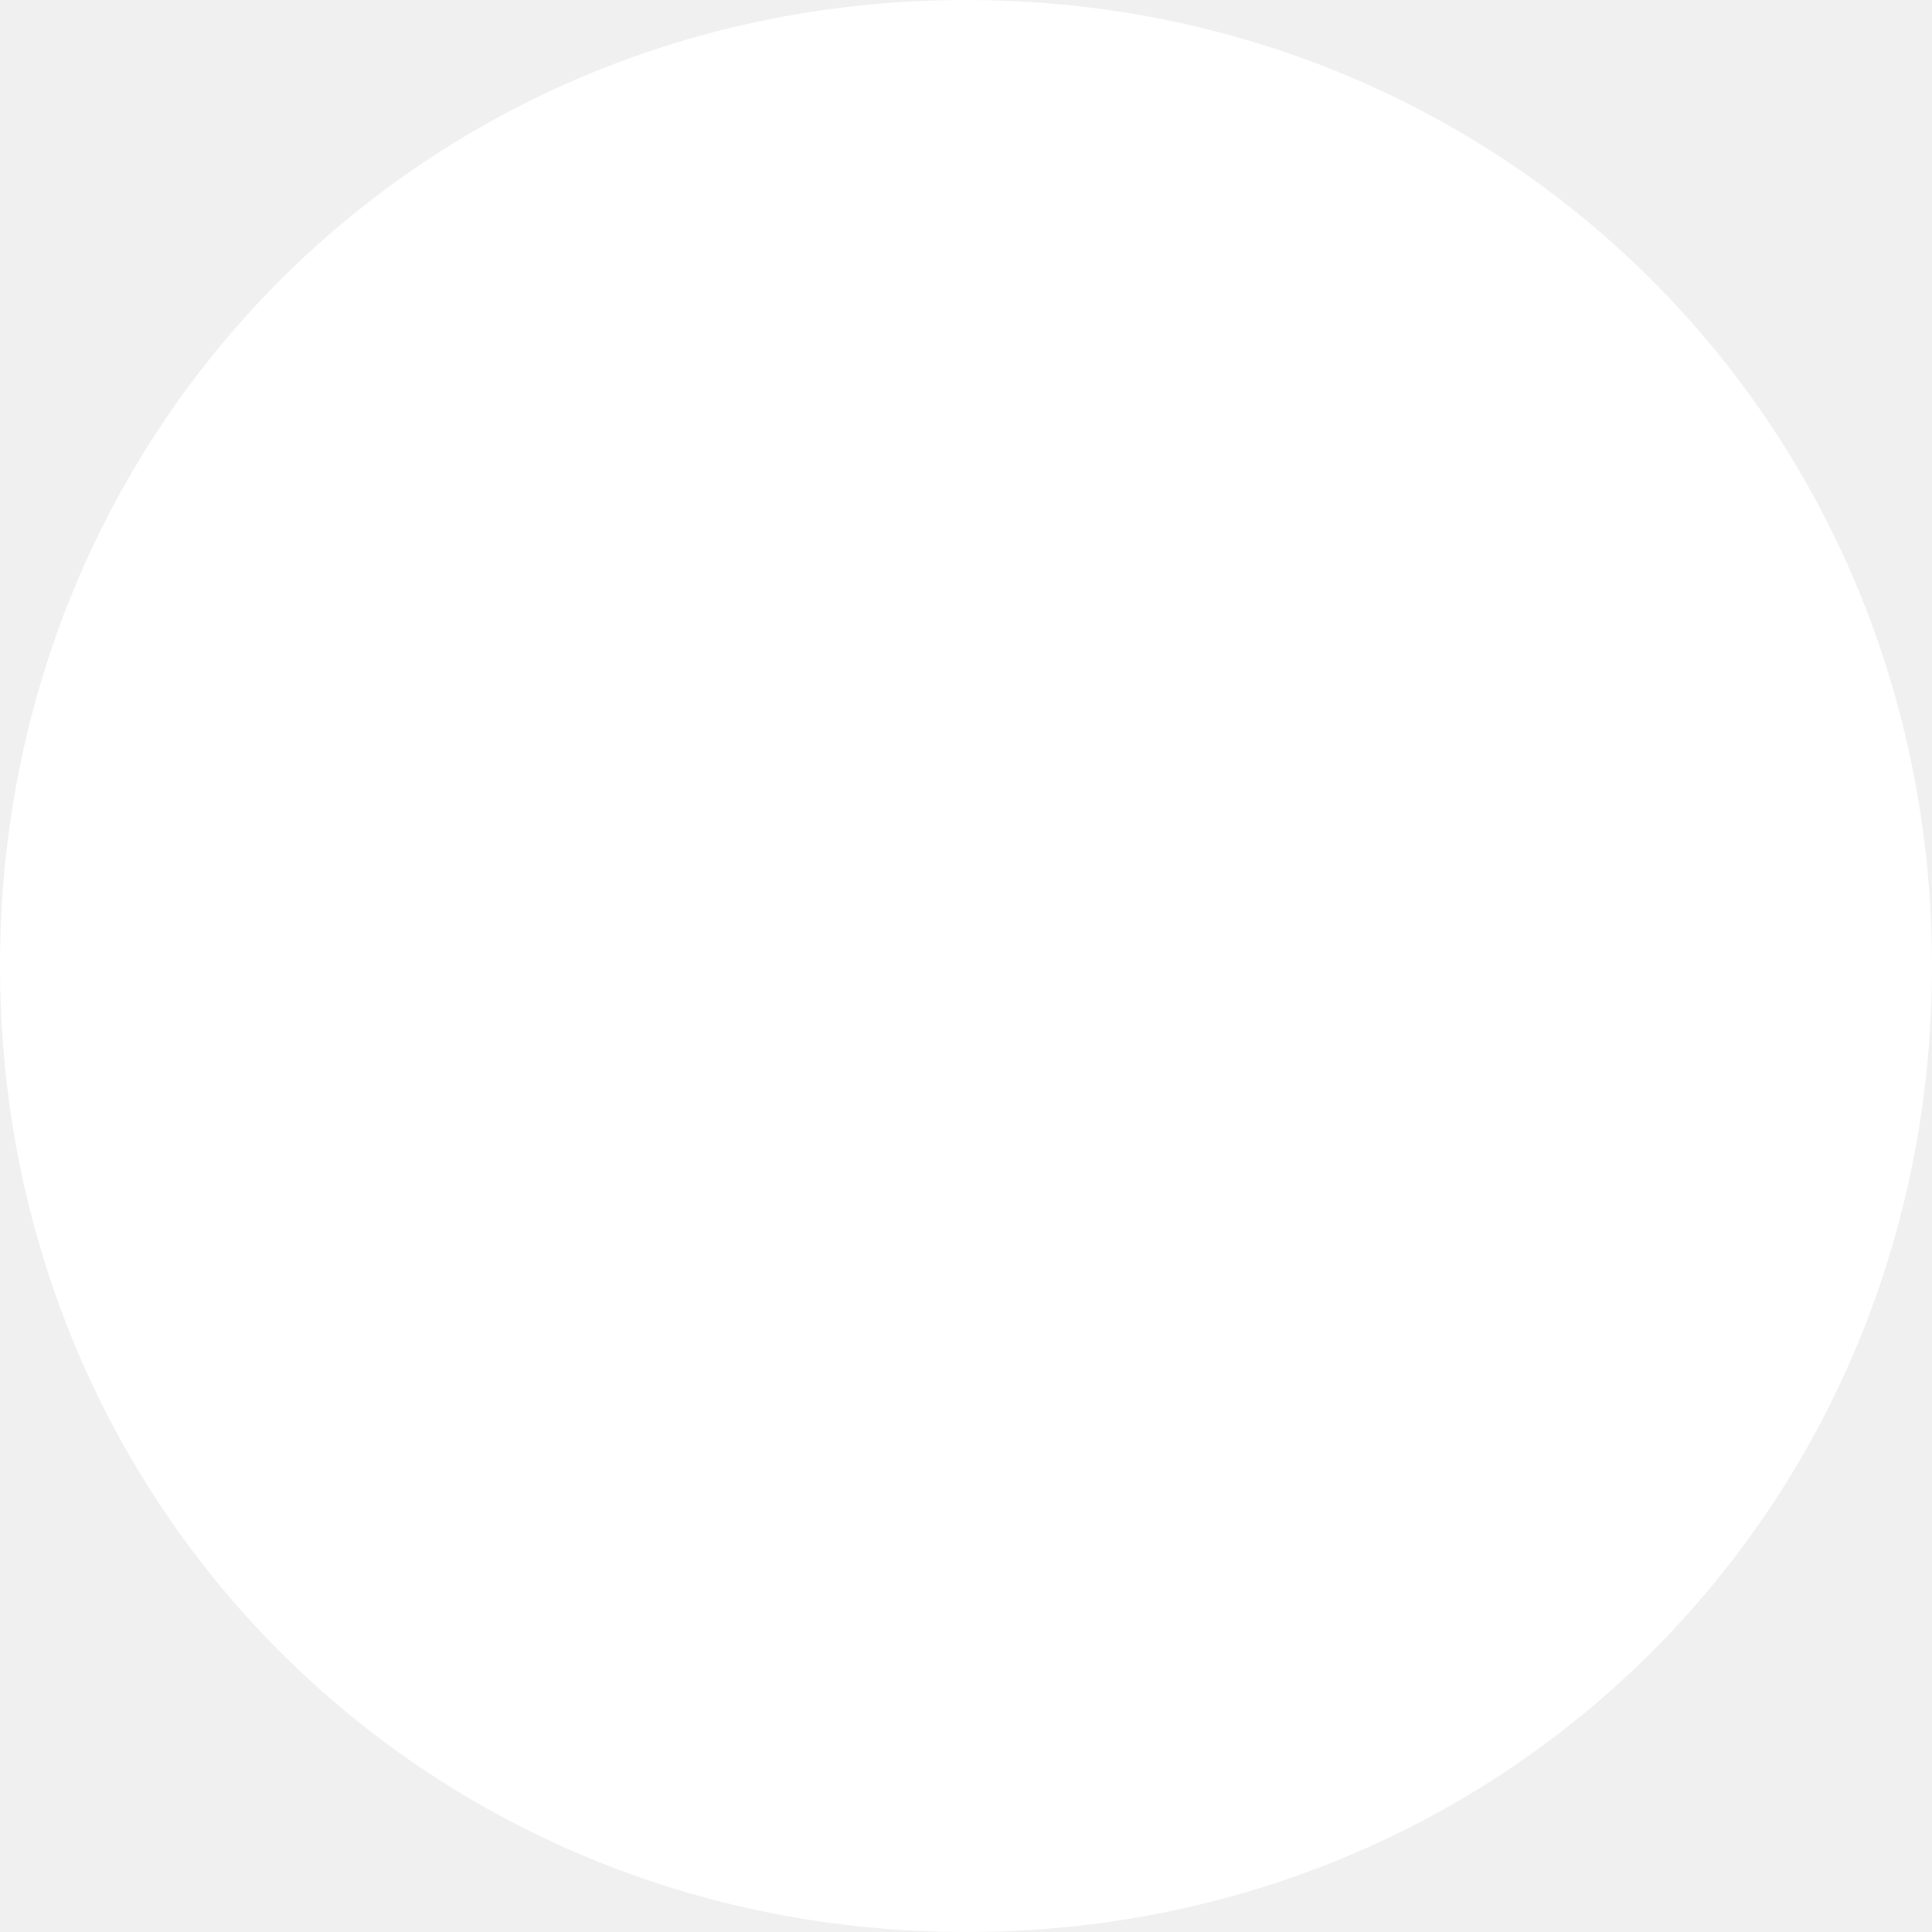
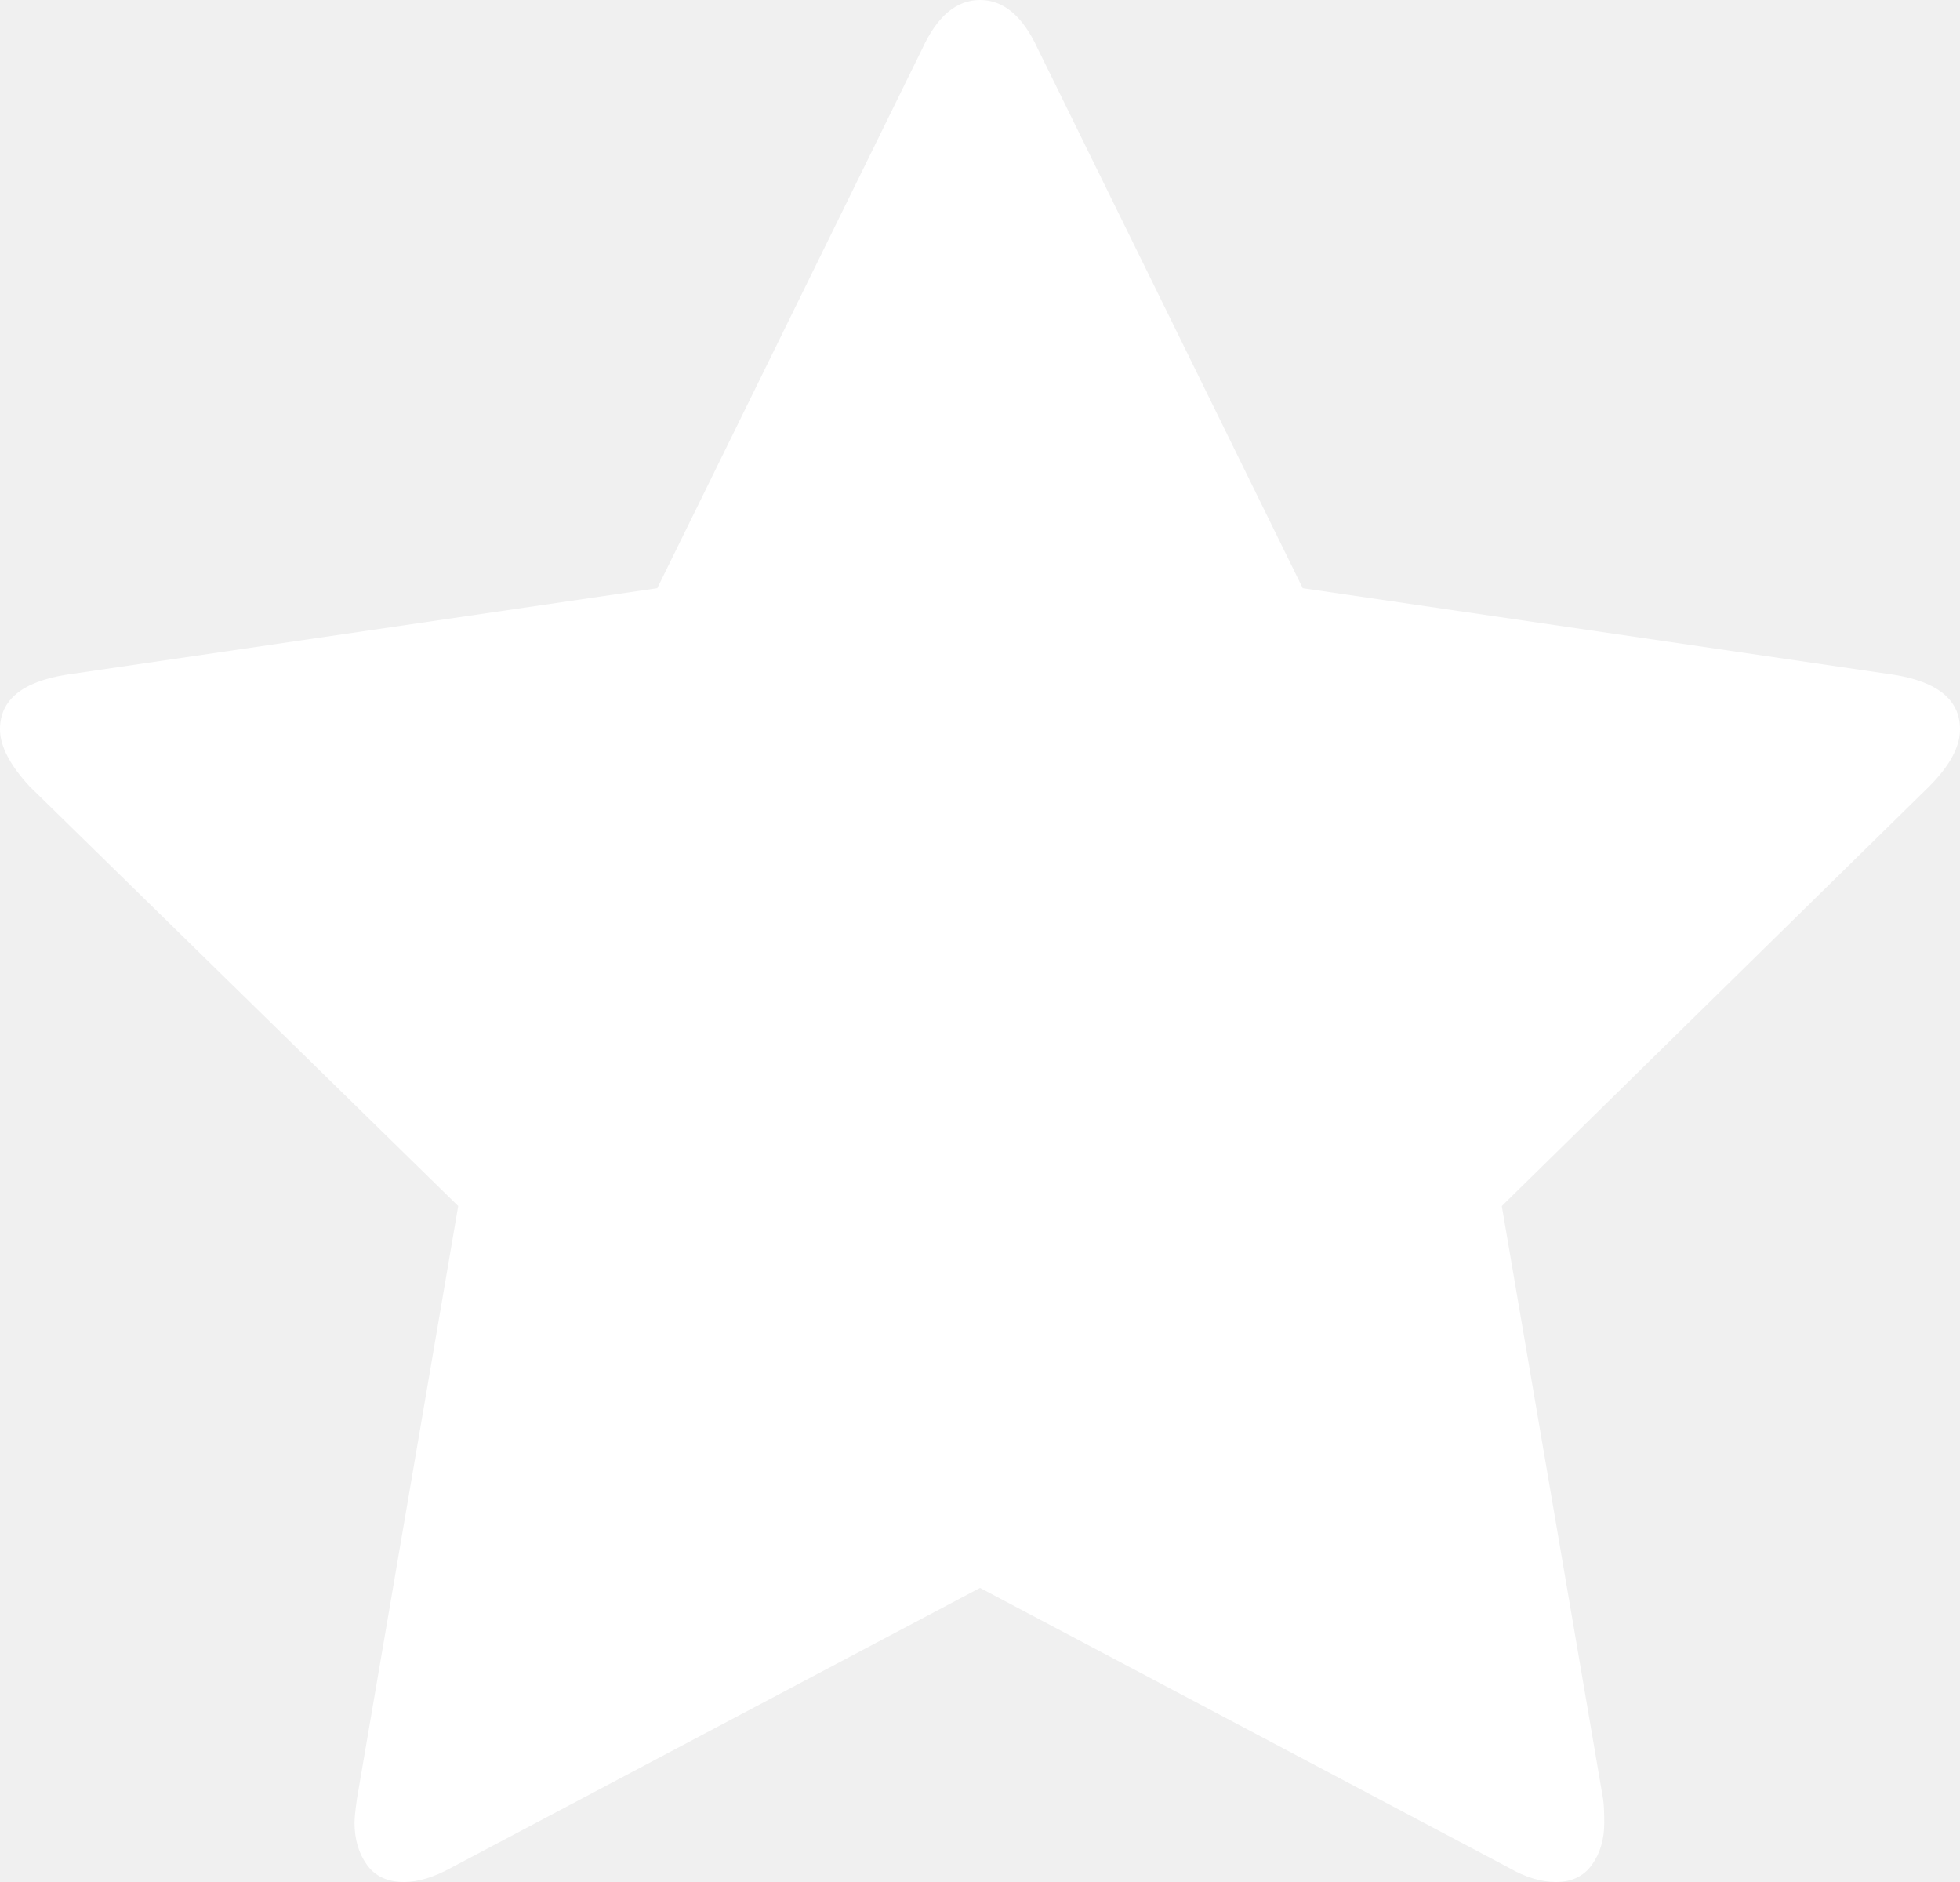
- <svg xmlns="http://www.w3.org/2000/svg" version="1.1" width="50px" height="50px">
-   <g transform="matrix(1 0 0 1 -38 -1298 )">
-     <path d="M 63 1298  C 77 1298  88 1309  88 1323  C 88 1337  77 1348  63 1348  C 49 1348  38 1337  38 1323  C 38 1309  49 1298  63 1298  Z " fill-rule="nonzero" fill="#ffffff" stroke="none" />
+ <svg xmlns="http://www.w3.org/2000/svg" version="1.1" width="50px" height="48px">
+   <g transform="matrix(1 0 0 1 -1359 -1416 )">
+     <path d="M 48.317 17.21  C 49.439 17.391  50 17.855  50 18.601  C 50 19.045  49.74 19.529  49.219 20.053  L 38.311 30.76  L 40.895 45.883  C 40.915 46.024  40.925 46.226  40.925 46.488  C 40.925 46.911  40.82 47.269  40.61 47.561  C 40.4 47.854  40.094 48  39.694 48  C 39.313 48  38.912 47.879  38.492 47.637  L 25 40.499  L 11.508 47.637  C 11.068 47.879  10.667 48  10.306 48  C 9.886 48  9.57 47.854  9.36 47.561  C 9.15 47.269  9.044 46.911  9.044 46.488  C 9.044 46.367  9.065 46.165  9.105 45.883  L 11.689 30.76  L 0.751 20.053  C 0.25 19.509  0 19.025  0 18.601  C 0 17.855  0.561 17.391  1.683 17.21  L 16.767 15.002  L 23.528 1.24  C 23.908 0.413  24.399 0  25 0  C 25.601 0  26.092 0.413  26.472 1.24  L 33.233 15.002  L 48.317 17.21  Z " fill-rule="nonzero" fill="#ffffff" stroke="none" transform="matrix(1 0 0 1 1359 1416 )" />
  </g>
</svg>
